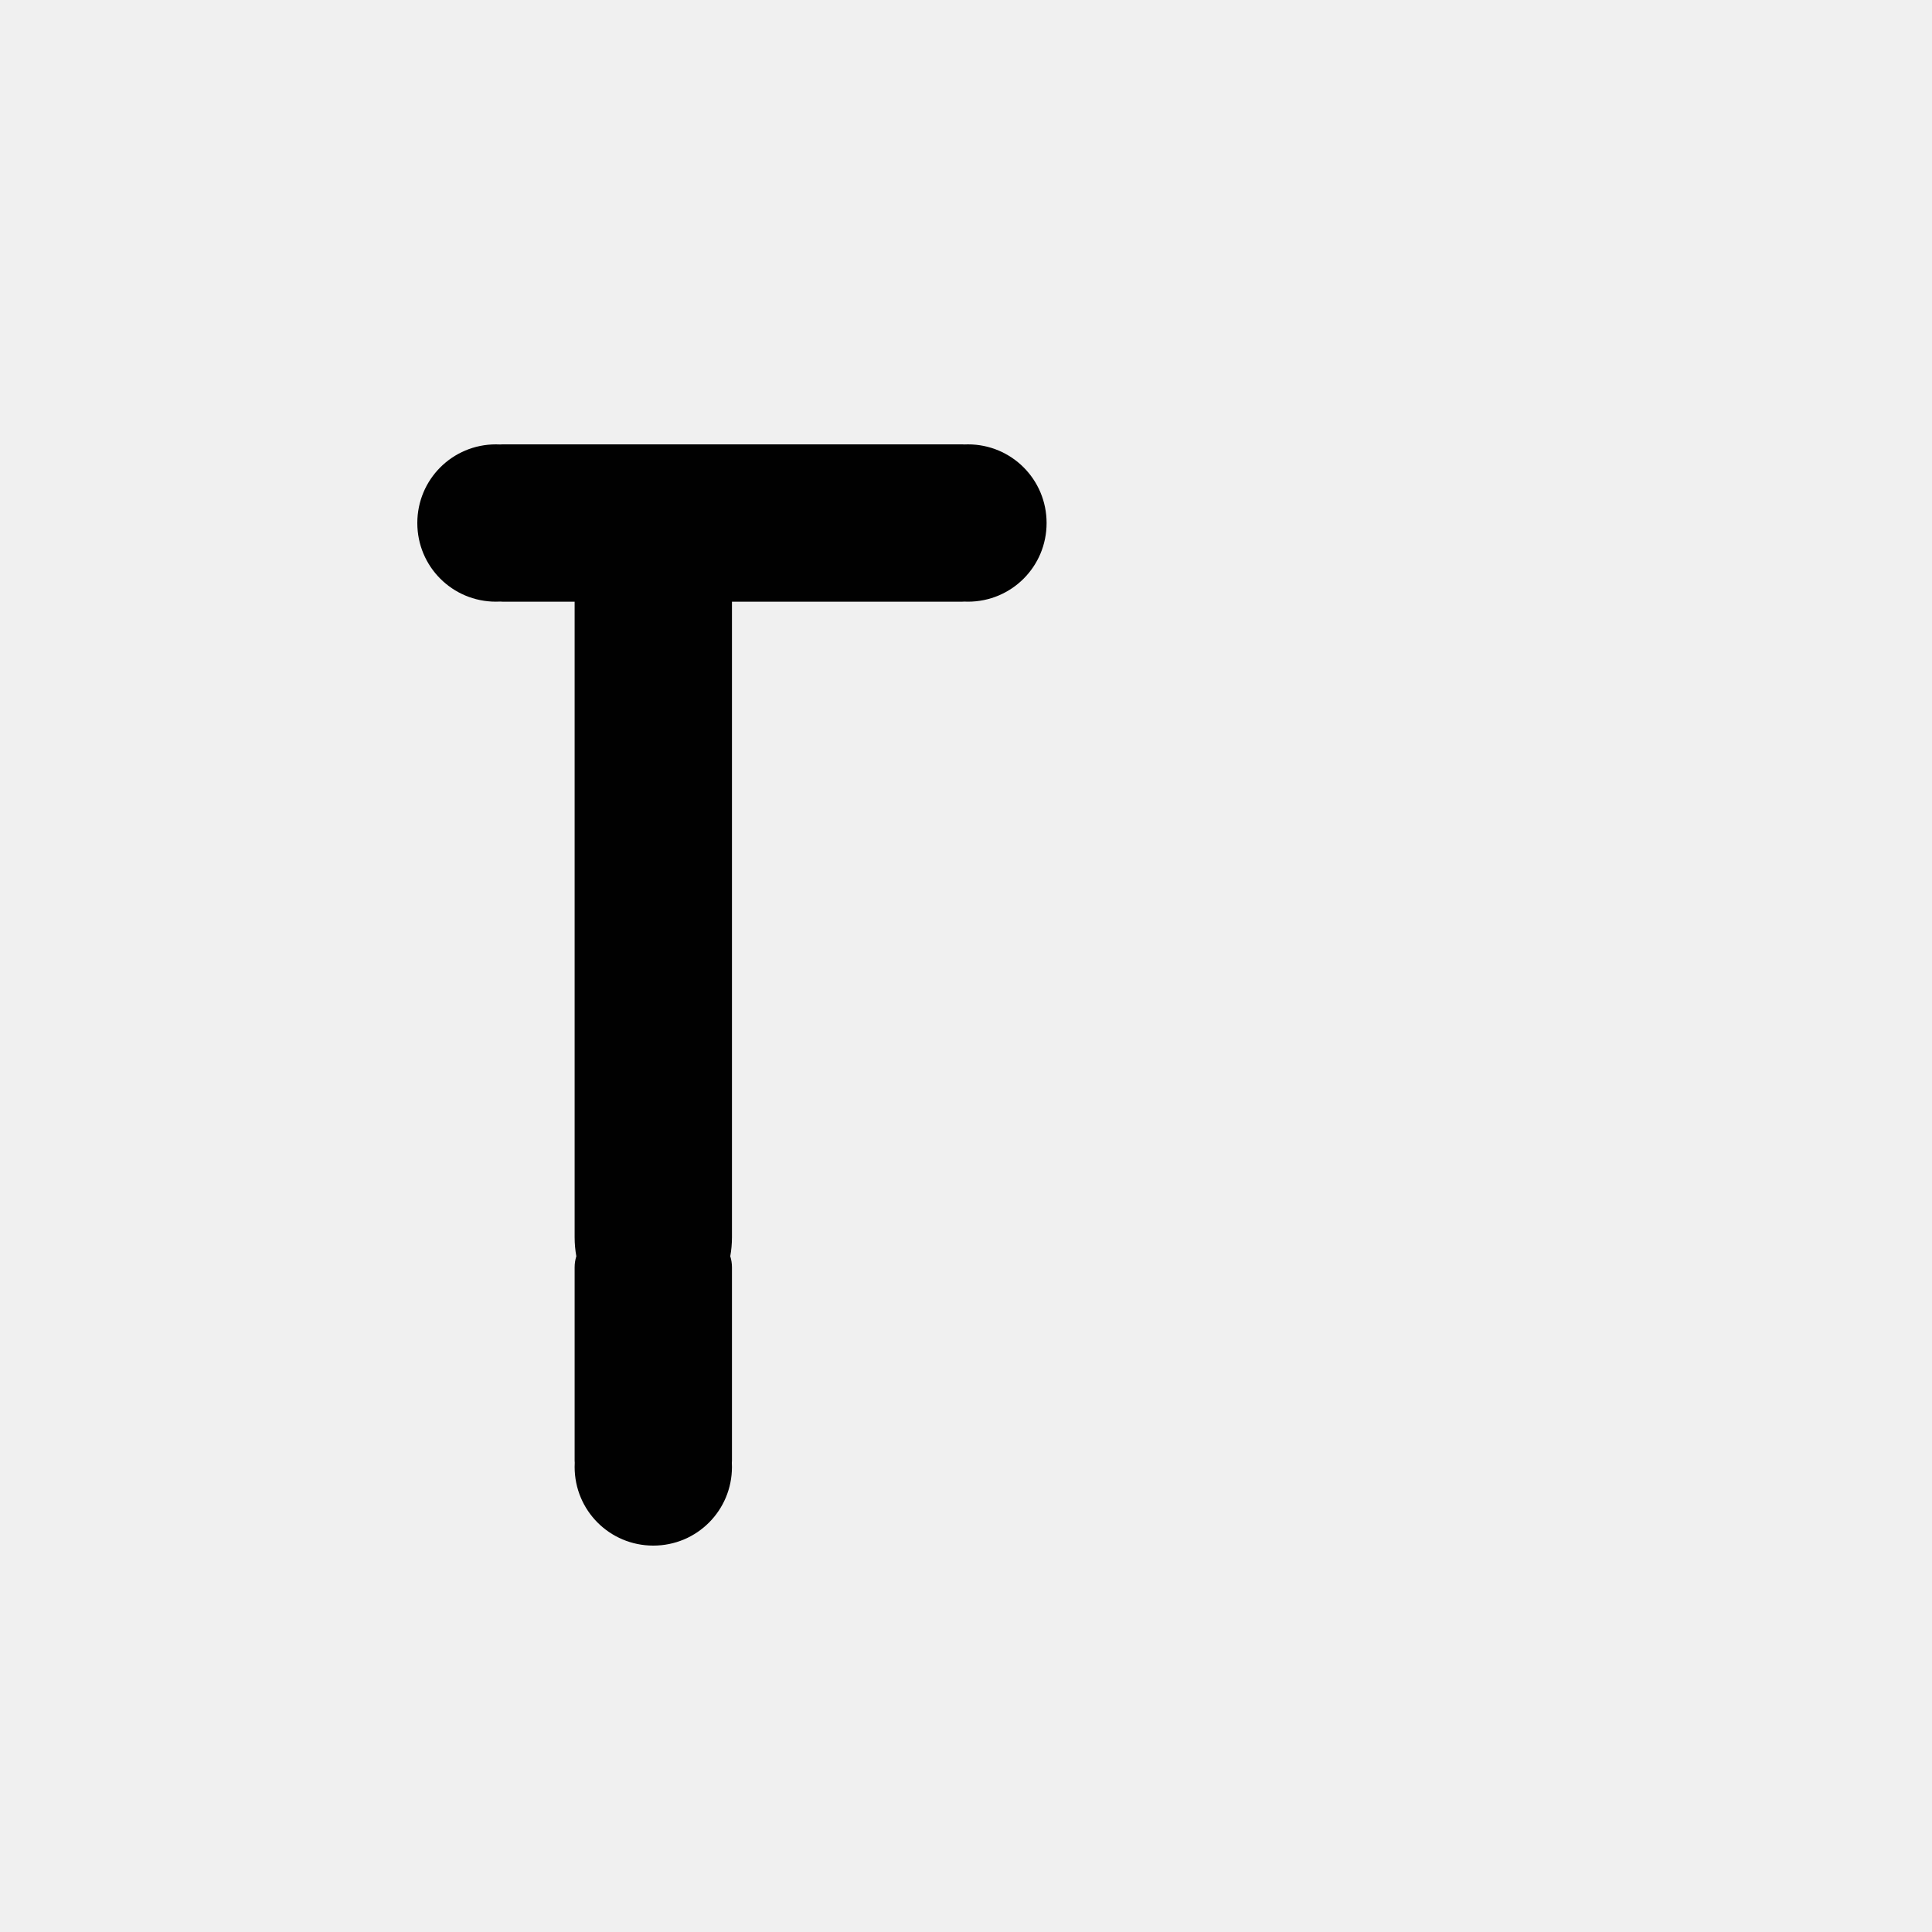
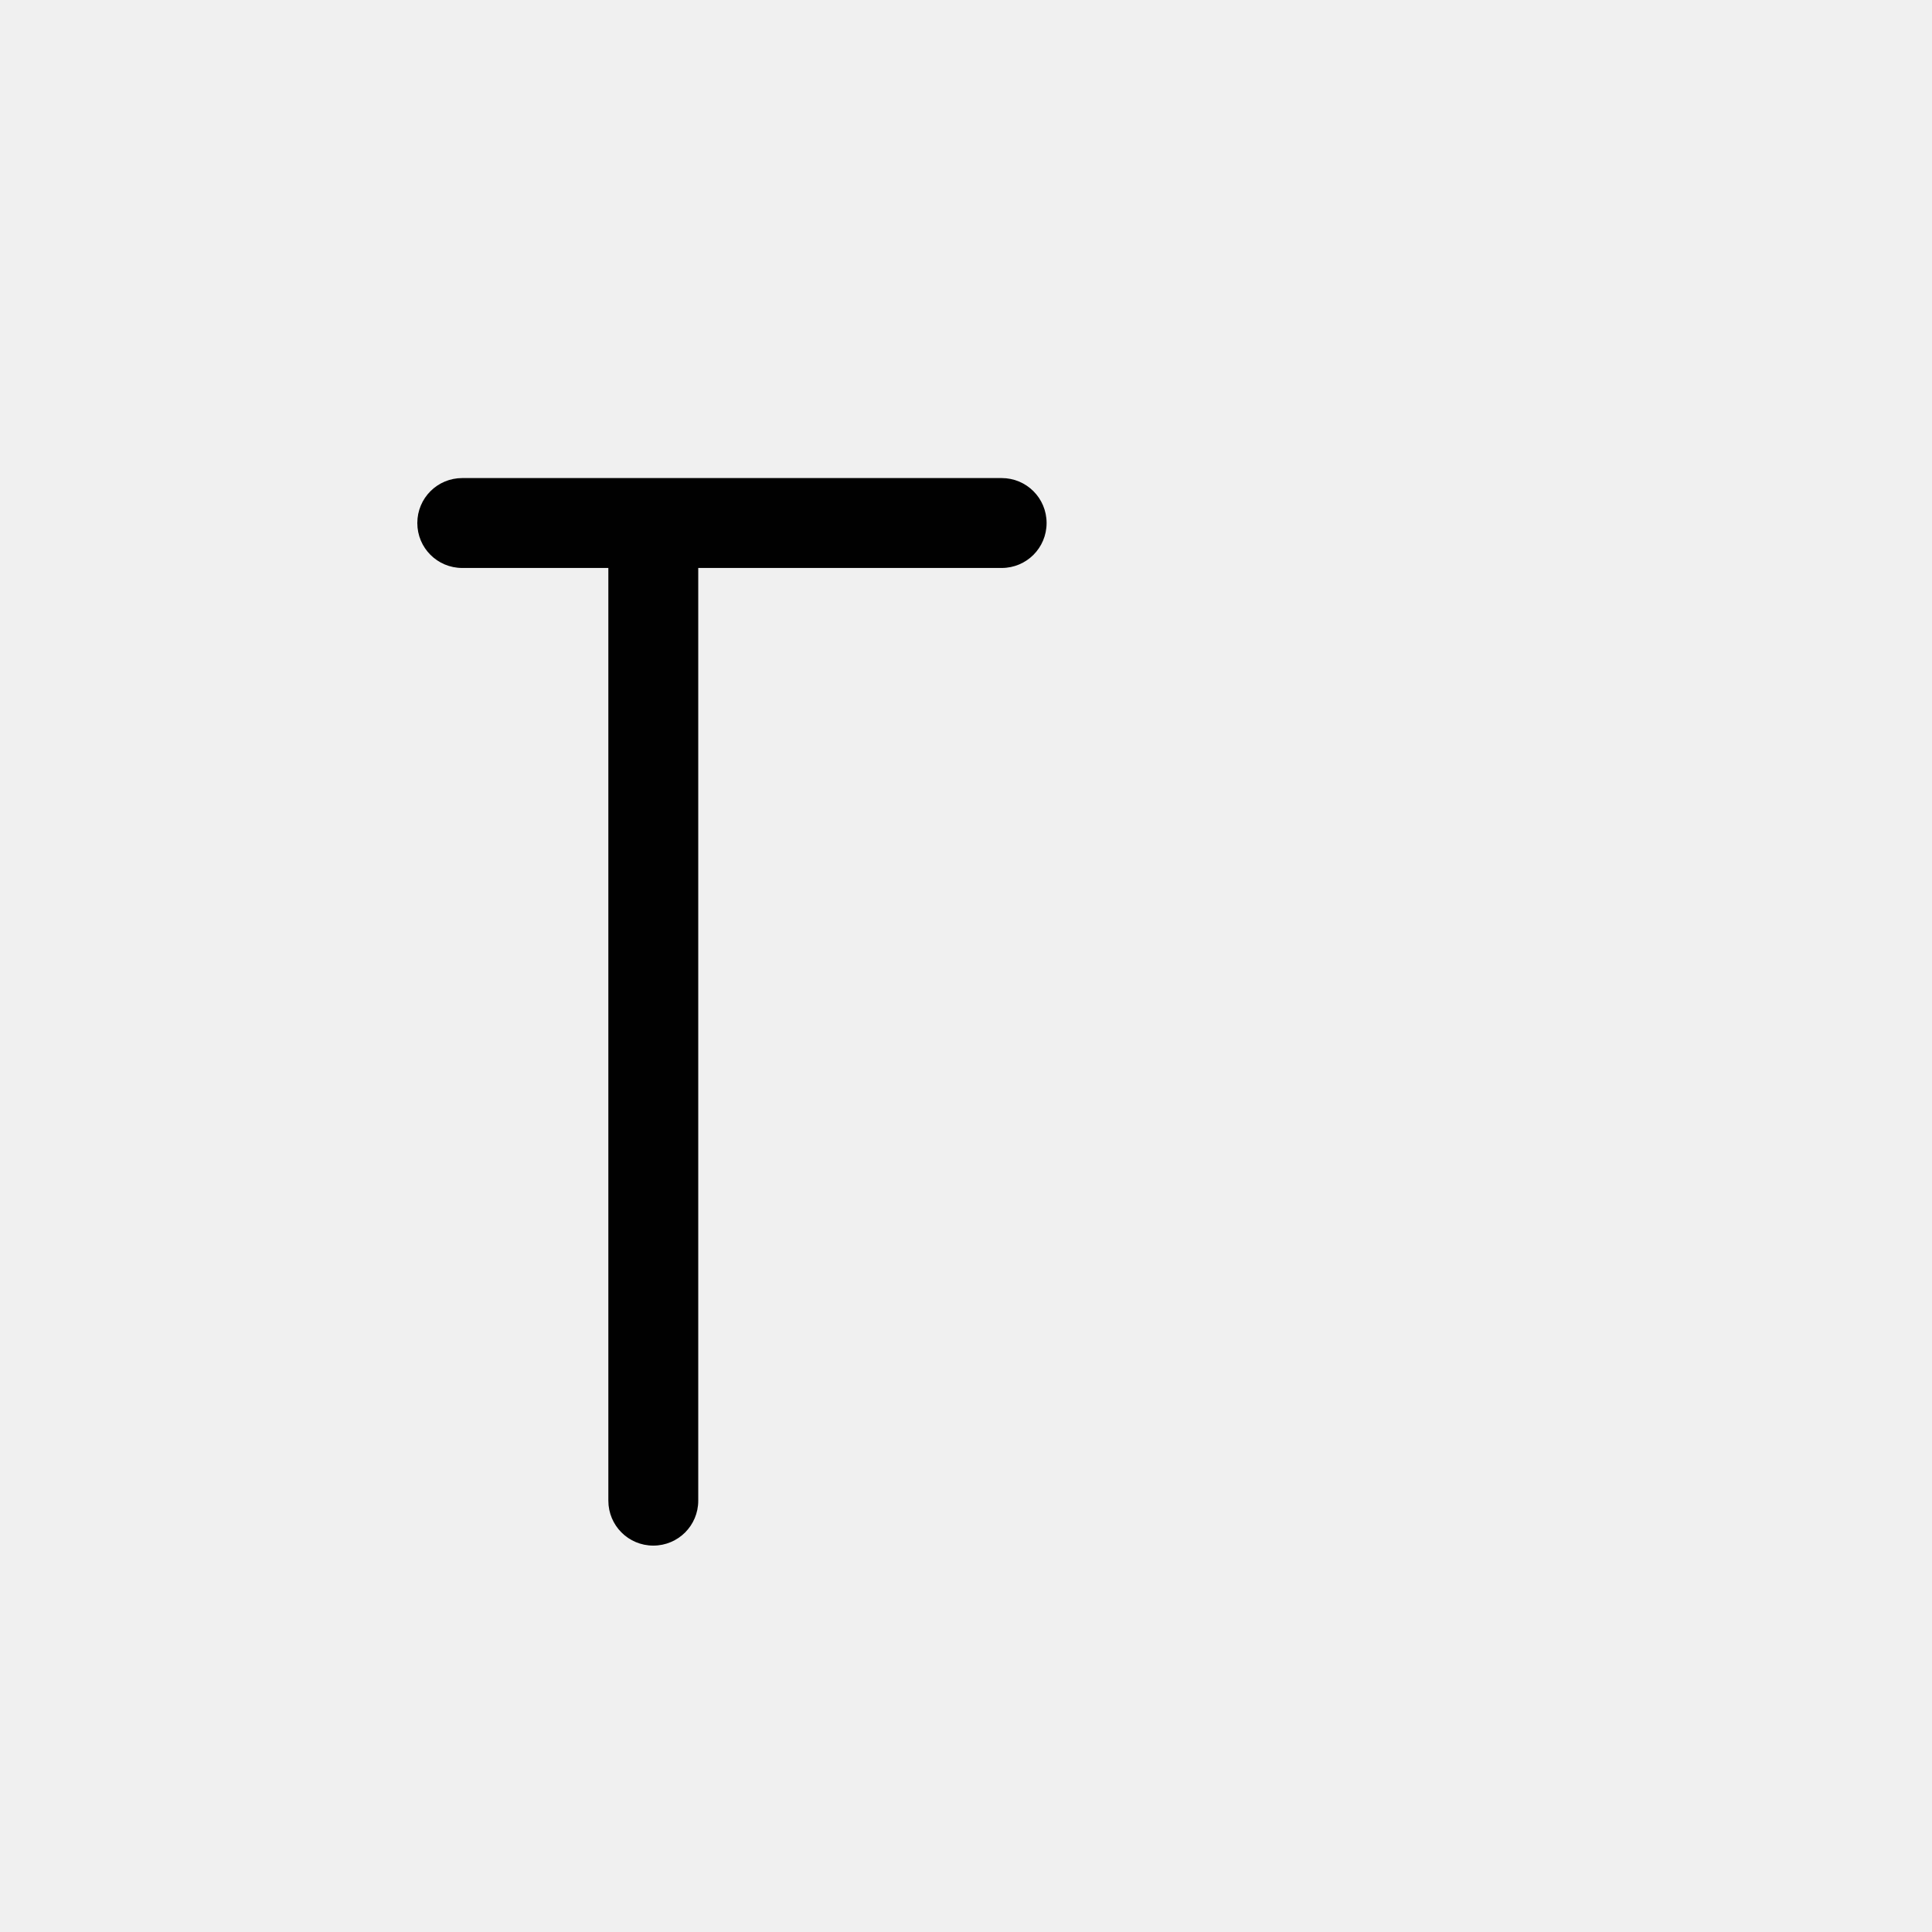
<svg xmlns="http://www.w3.org/2000/svg" width="1000" height="1000" viewBox="0 0 264.583 264.583" version="1.1" id="svg8">
  <defs id="defs2" />
  <g id="layer1" transform="translate(0,-32.41665)">
-     <path style="fill:#010101;fill-opacity:1;fill-rule:nonzero;stroke:#ffffff;stroke-width:0;stroke-miterlimit:4;stroke-dasharray:none;stroke-opacity:1;paint-order:normal" d="M 256.715 230 C 234.159 230 216.002 248.159 216.002 270.715 C 216.002 293.271 234.159 311.428 256.715 311.428 C 257.448 311.428 258.177 311.407 258.9 311.369 C 259.28 311.408 259.665 311.428 260.055 311.428 L 297.43 311.428 L 297.43 411.123 L 297.43 463.174 L 297.43 566.826 L 297.43 626.031 L 297.43 640.449 C 297.43 643.806 297.735 647.078 298.307 650.232 C 297.739 652.029 297.43 653.941 297.43 655.93 L 297.43 756.033 C 297.43 756.406 297.465 756.771 297.486 757.139 C 297.45 757.849 297.43 758.565 297.43 759.285 C 297.43 781.841 315.589 800 338.145 800 C 360.7 800 378.859 781.841 378.859 759.285 C 378.859 758.566 378.839 757.851 378.803 757.141 C 378.824 756.772 378.859 756.407 378.859 756.033 L 378.859 655.93 C 378.859 653.941 378.55 652.029 377.982 650.232 C 378.555 647.078 378.859 643.806 378.859 640.449 L 378.859 626.031 L 378.859 566.826 L 378.859 389.551 L 378.859 311.428 L 498.168 311.428 C 498.489 311.428 498.805 311.407 499.119 311.381 C 499.743 311.409 500.37 311.428 501.002 311.428 C 523.558 311.428 541.715 293.271 541.715 270.715 C 541.715 248.159 523.558 230 501.002 230 C 500.37 230 499.743 230.019 499.119 230.047 C 498.805 230.02 498.489 230 498.168 230 L 402.85 230 L 260.055 230 C 259.665 230 259.28 230.02 258.9 230.059 C 258.177 230.021 257.448 230 256.715 230 z " transform="matrix(0.2645833,0,0,0.2645833,0,32.41665)" id="rect848" />
+     <path style="fill:#010101;fill-opacity:1;fill-rule:nonzero;stroke:#ffffff;stroke-width:0;stroke-miterlimit:4;stroke-dasharray:none;stroke-opacity:1;paint-order:normal" d="M 239.268 247.447 C 226.378 247.447 216.002 257.825 216.002 270.715 C 216.002 283.604 226.378 293.98 239.268 293.98 L 274.164 293.98 L 314.879 293.98 L 314.879 322.541 L 314.879 336.031 L 314.879 381.746 L 314.879 426.031 L 314.879 463.174 L 314.879 507.459 L 314.879 544.602 L 314.879 588.889 L 314.879 626.031 L 314.879 635.754 L 314.879 659.959 L 314.879 670.316 L 314.879 679.959 L 314.879 694.959 L 314.879 751.746 L 314.879 776.734 C 314.879 789.624 325.255 800 338.145 800 C 351.034 800 361.41 789.624 361.41 776.734 L 361.41 741.838 L 361.41 692.541 L 361.41 670.316 L 361.41 659.959 L 361.41 600.754 L 361.41 566.826 L 361.41 529.684 L 361.41 485.396 L 361.41 448.254 L 361.41 403.969 L 361.41 366.826 L 361.41 336.031 L 361.41 322.541 L 361.41 293.98 L 393.469 293.98 L 453.938 293.98 L 499.283 293.98 L 518.449 293.98 C 531.339 293.98 541.715 283.604 541.715 270.715 C 541.715 257.825 531.339 247.447 518.449 247.447 L 499.283 247.447 L 453.938 247.447 L 393.469 247.447 L 335.385 247.447 L 274.164 247.447 L 239.268 247.447 z " transform="matrix(0.2645833,0,0,0.2645833,0,32.41665)" id="rect848" />
  </g>
</svg>
